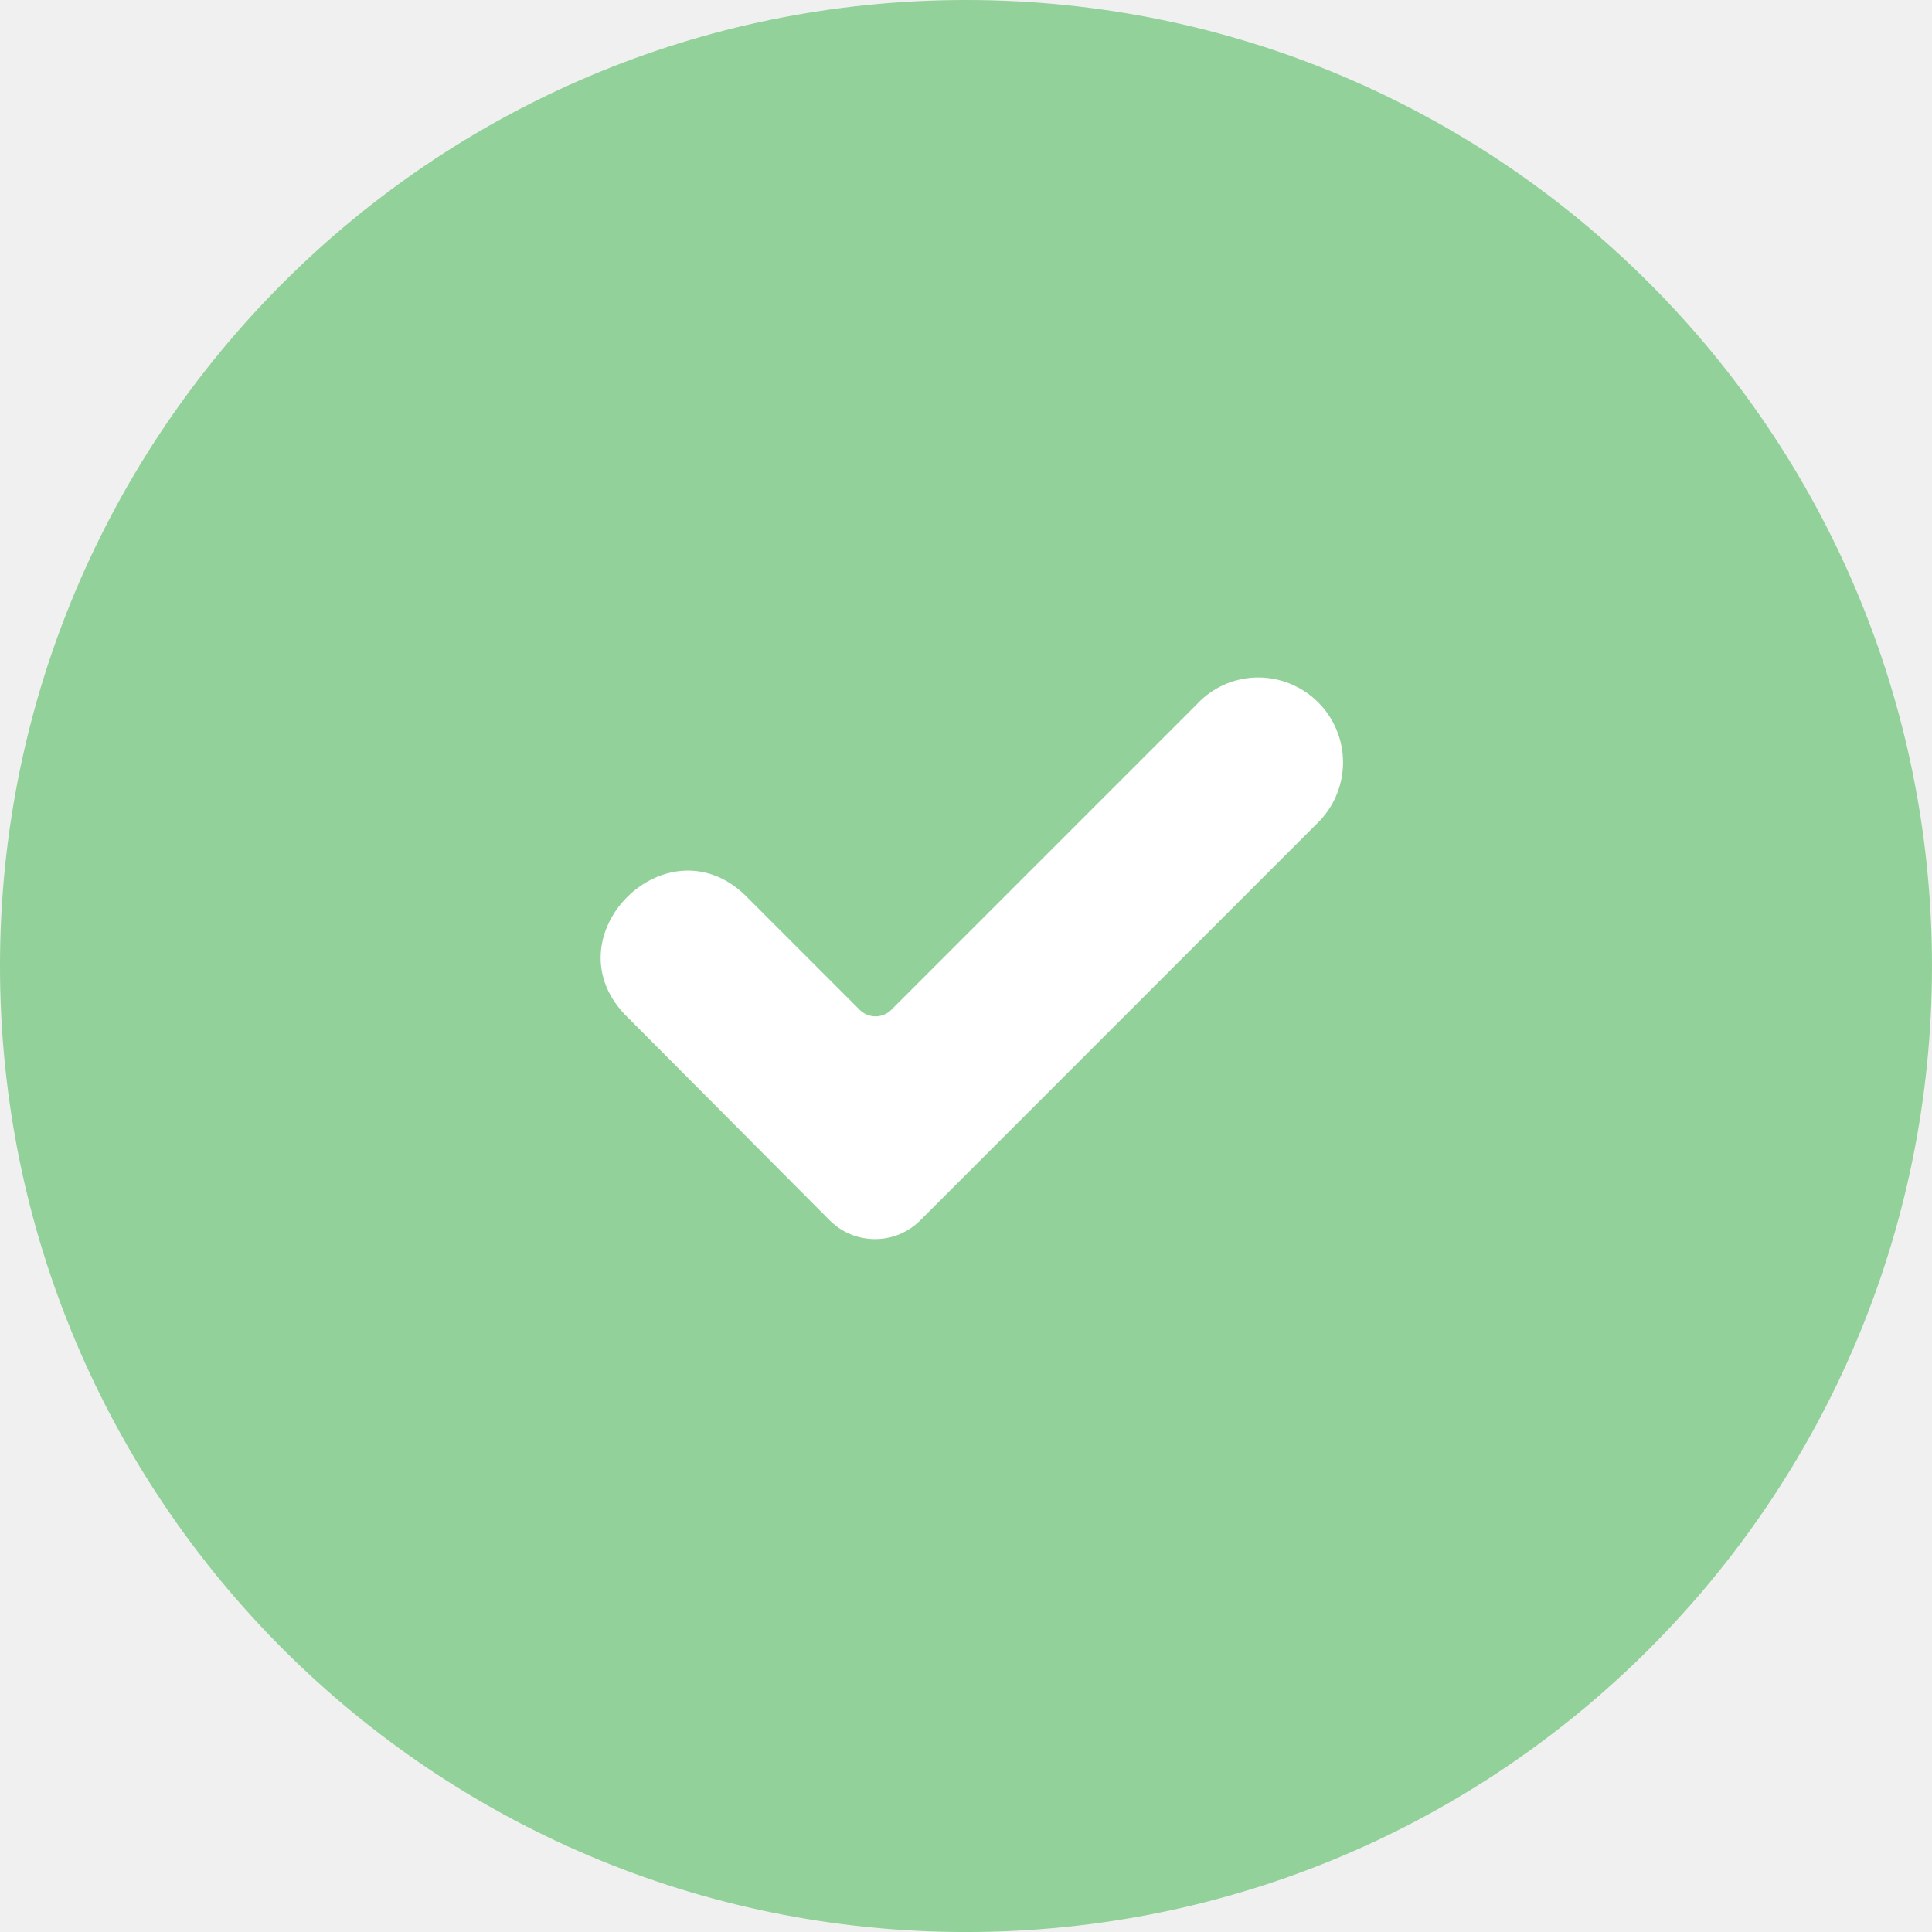
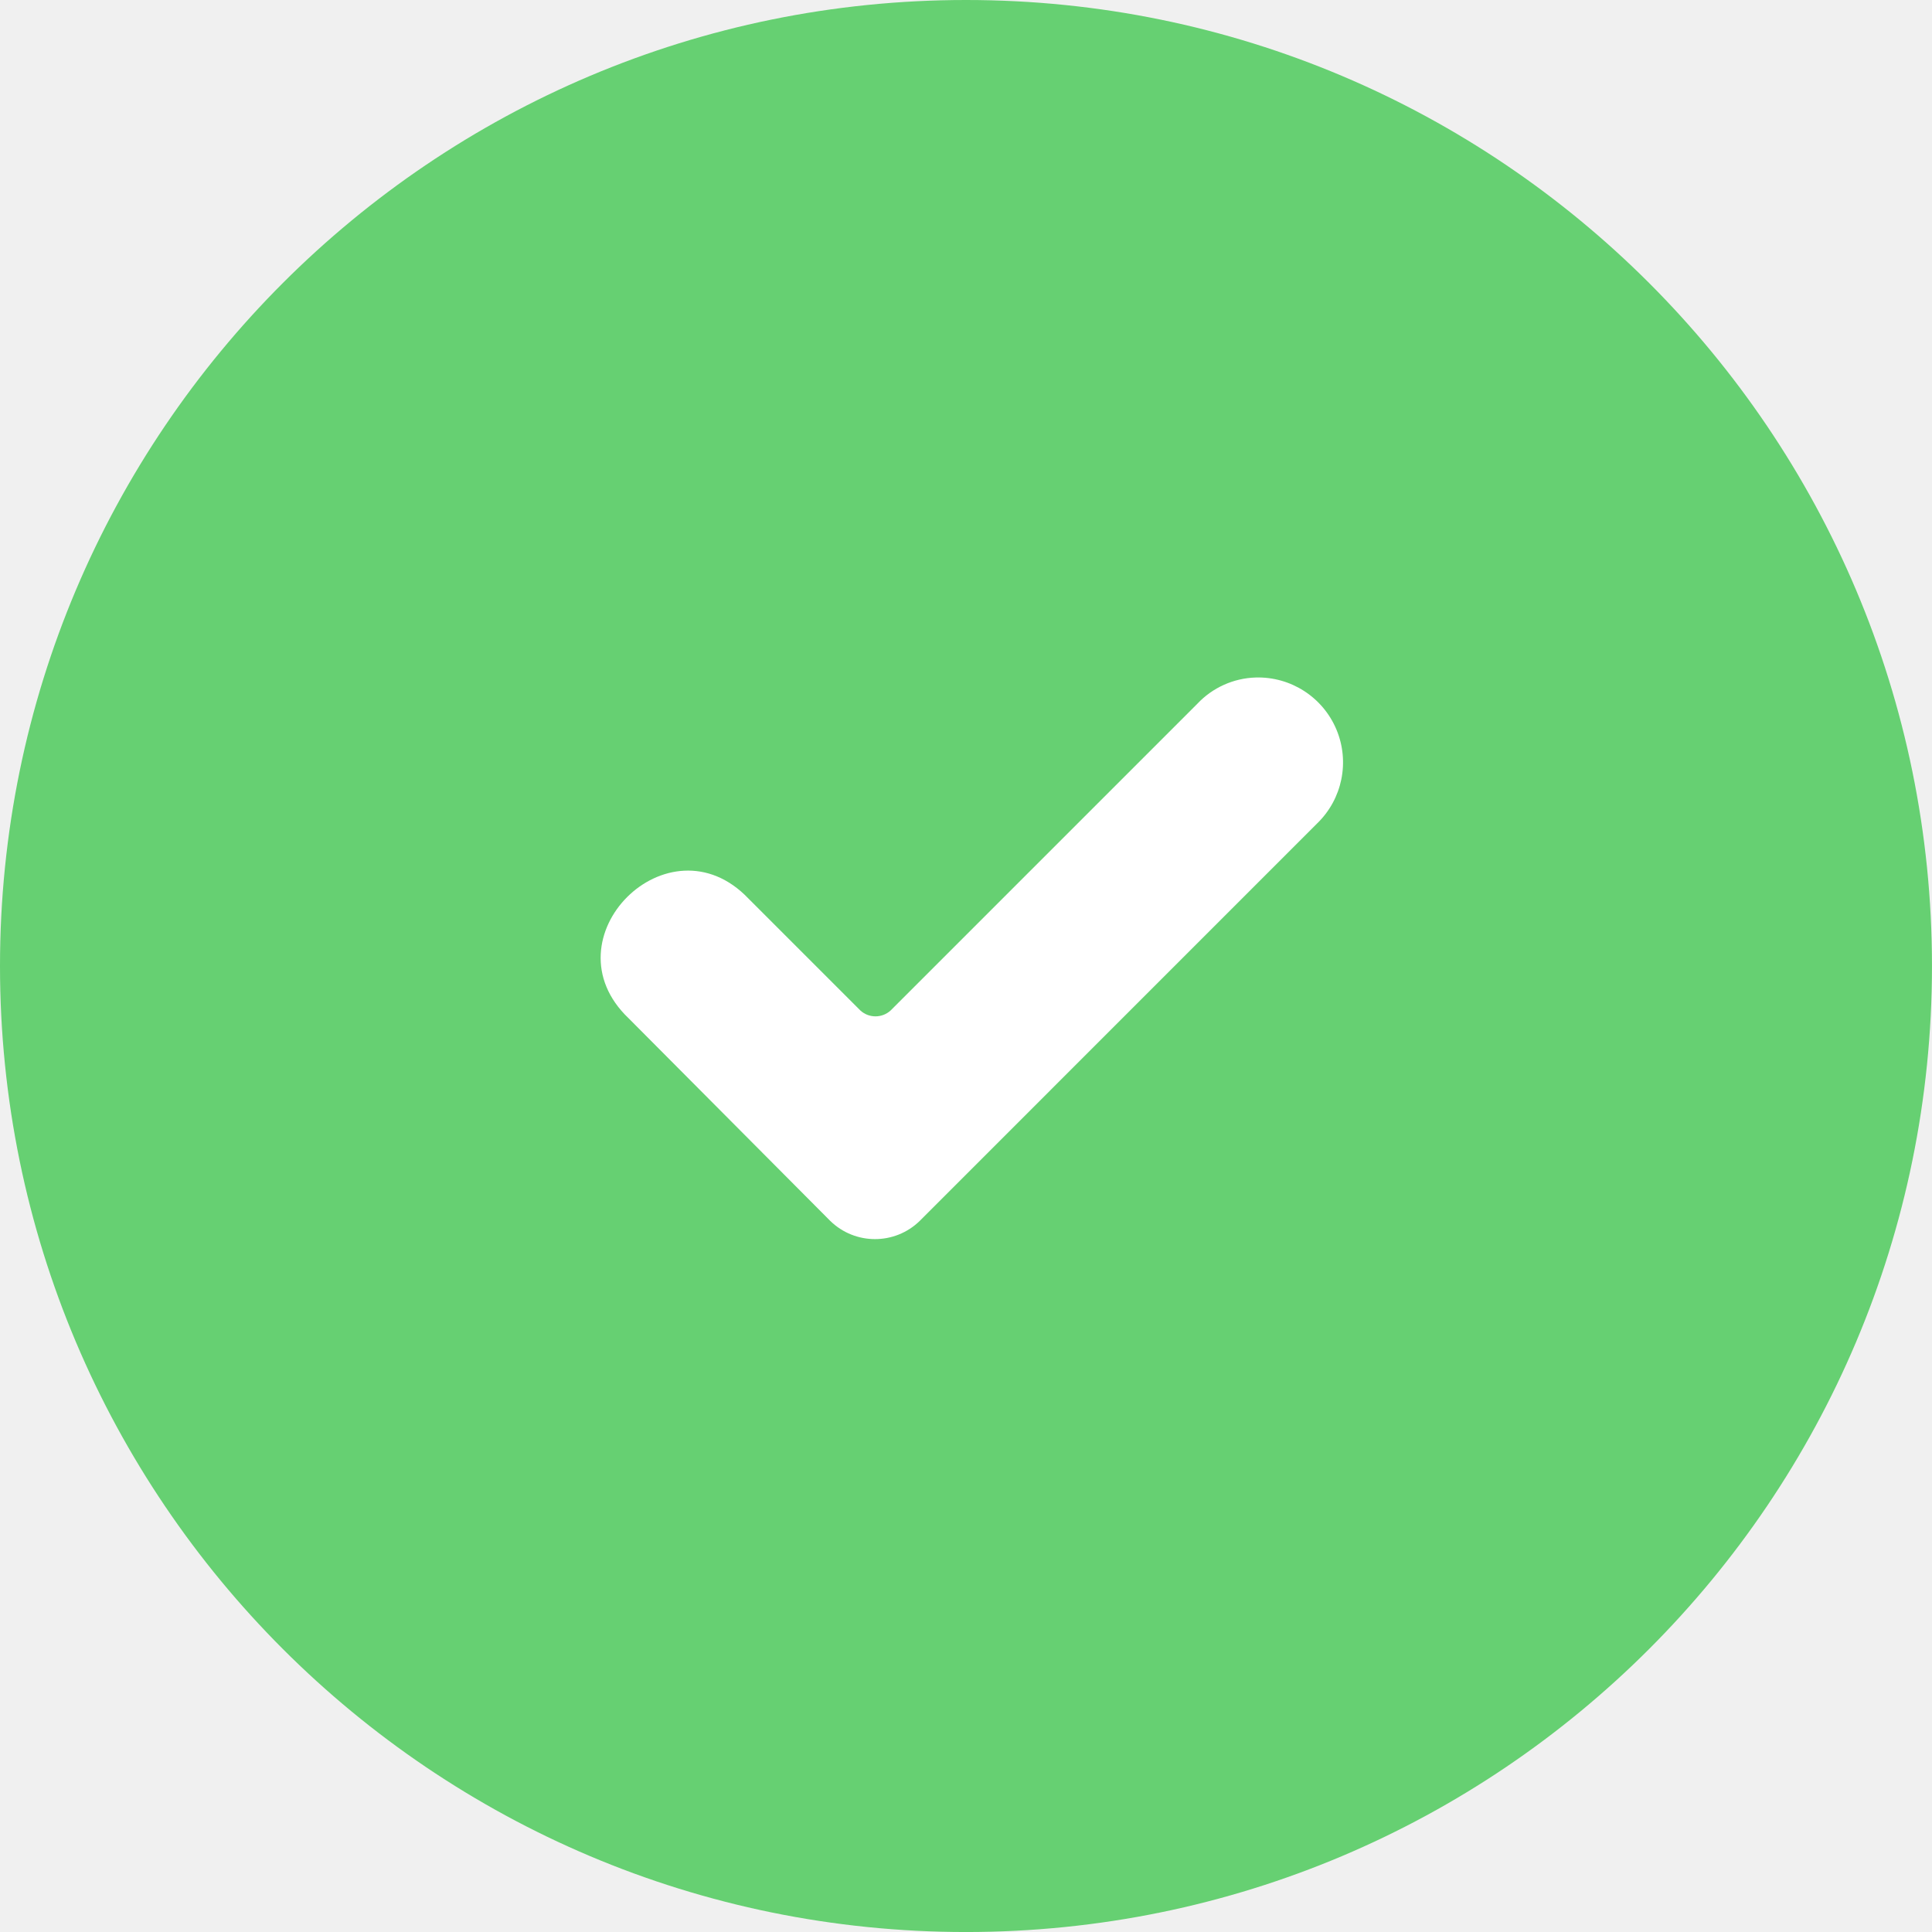
<svg xmlns="http://www.w3.org/2000/svg" width="92.151" height="92.151" viewBox="0 0 92.151 92.151">
  <g id="Group_281" data-name="Group 281" transform="translate(-147.427 -150.925)">
-     <ellipse id="Ellipse_6" data-name="Ellipse 6" cx="46.075" cy="46.076" rx="46.075" ry="46.076" transform="translate(147.427 150.925)" fill="#92d199" />
+     <ellipse id="Ellipse_6" data-name="Ellipse 6" cx="46.075" cy="46.076" rx="46.075" ry="46.076" transform="translate(147.427 150.925)" fill="#66D072" />
    <path id="np_check_1231596_FFFFFF" d="M42.976,22A4.05,4.05,0,0,1,45.9,28.965L26.952,47.916a3.056,3.056,0,0,1-4.273,0l-9.614-9.661c-4-3.808,1.905-9.706,5.713-5.713l5.341,5.341a1.069,1.069,0,0,0,1.441,0L40.191,23.252A3.987,3.987,0,0,1,42.976,22Z" transform="translate(164.346 161.24)" fill="#fff" />
  </g>
</svg>
